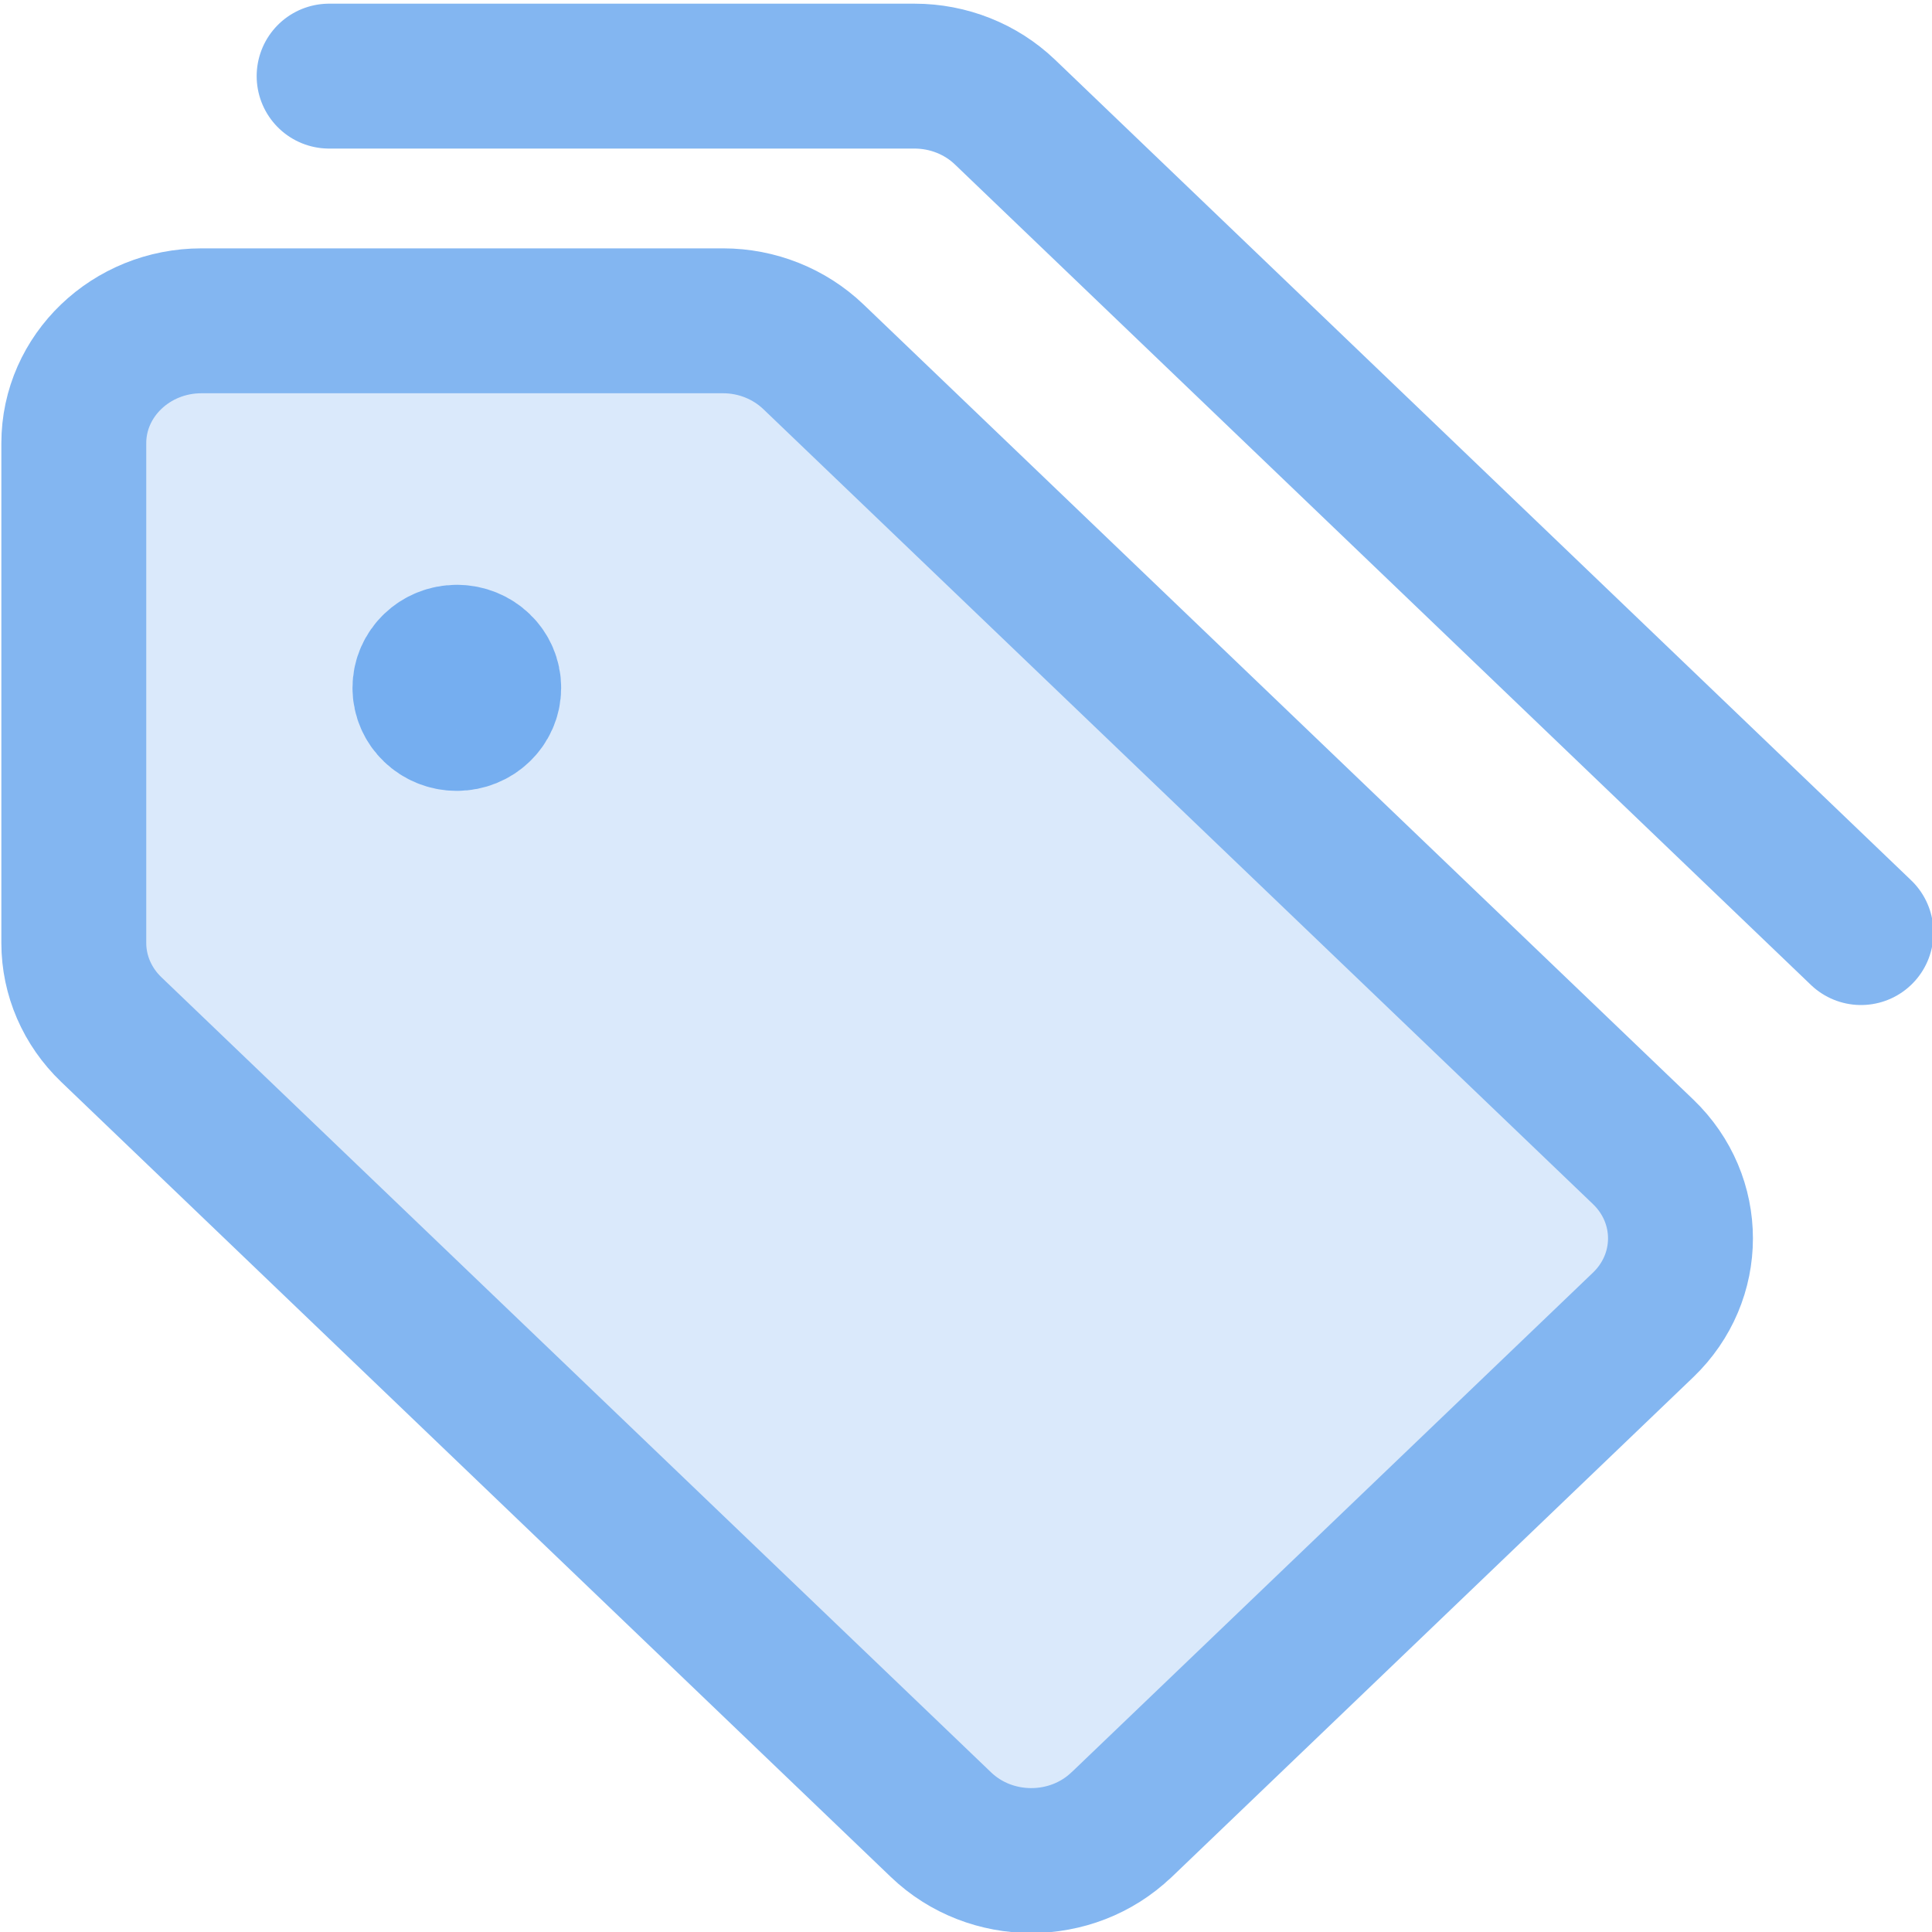
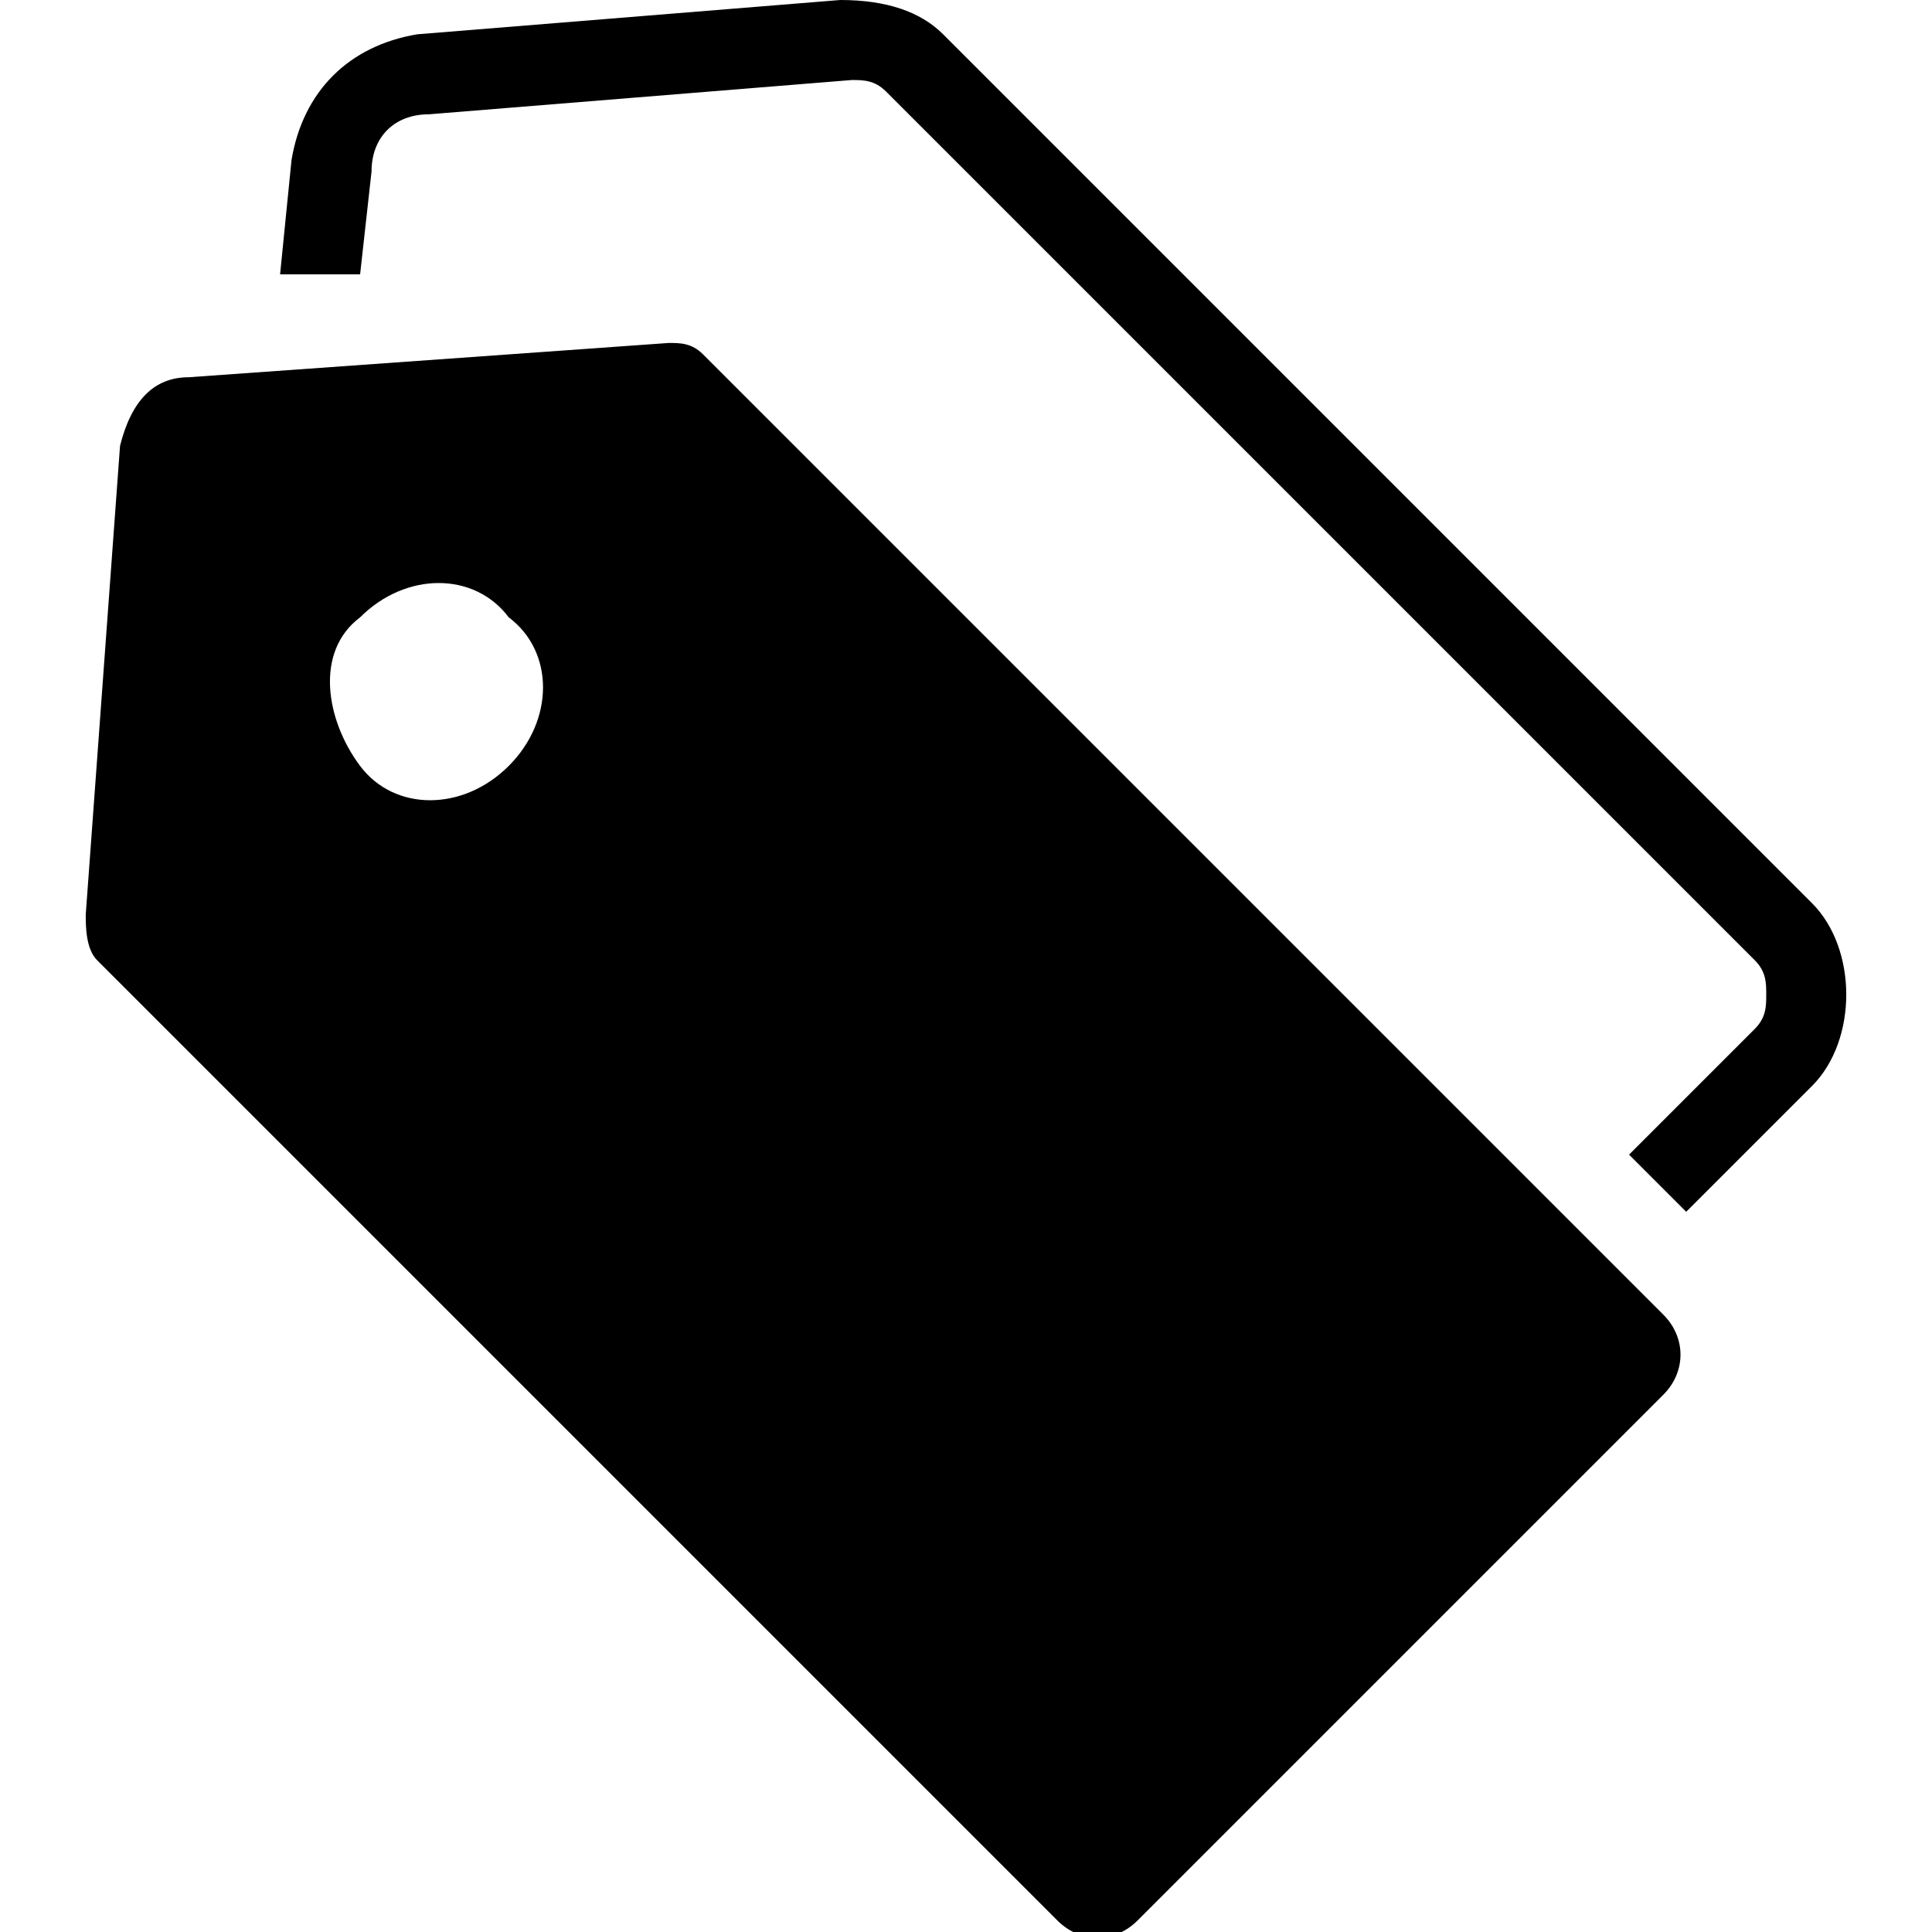
- <svg xmlns="http://www.w3.org/2000/svg" width="20" height="20" viewBox="0 0 20 20">
-   <g fill="none" fill-rule="evenodd" stroke-linecap="round" stroke-linejoin="round" stroke-width="1.5">
-     <path stroke="#83B6F1" d="M2.907.388h6.06c.351 0 .687.134.935.371l8.863 8.495" transform="translate(.5 .4)" />
-     <path fill="#DAE9FB" stroke="#83B6F1" d="M6.986 2.921h-5.4c-.73 0-1.322.568-1.322 1.267v5.174c0 .336.14.658.387.895l8.59 8.232c.516.495 1.352.495 1.868.001h.001l5.4-5.175c.515-.495.515-1.296 0-1.791L7.92 3.293c-.248-.237-.584-.372-.934-.372z" transform="translate(.5 .4)" />
-     <path stroke="#75AEF0" d="M4.229 6.404c-.183 0-.33.142-.33.317 0 .174.147.316.33.316.182 0 .33-.142.33-.316.001-.175-.146-.316-.328-.317h-.002 0" transform="translate(.5 .4)" />
-   </g>
+ <svg xmlns="http://www.w3.org/2000/svg" enable-background="new 0 0 15.4 16.9" width="20" height="20" viewBox="0 0 15.4 16.9">
+   <path d="m13.8 11.5-8.4-8.4c-.1-.1-.2-.1-.3-.1l-4.2.3c-.3 0-.5.2-.6.6l-.3 4.1c0 .1 0 .3.1.4l8.4 8.4c.2.2.5.2.7 0l4.6-4.6c.2-.2.2-.5 0-.7zm-10.1-4.8c-.4.4-1 .4-1.3 0s-.4-1 0-1.3c.4-.4 1-.4 1.3 0 .4.3.4.9 0 1.3zm11.7 2c0 .3-.1.6-.3.8l-1.1 1.1-.5-.5 1.1-1.1c.1-.1.1-.2.1-.3s0-.2-.1-.3l-7.6-7.6c-.1-.1-.2-.1-.3-.1l-3.7.3c-.3 0-.5.2-.5.5l-.1.9h-.7l.1-1c.1-.6.5-1 1.1-1.1l3.7-.3c.4 0 .7.1.9.3l7.6 7.6c.2.2.3.5.3.8z" fill="currentColor" />
</svg>
